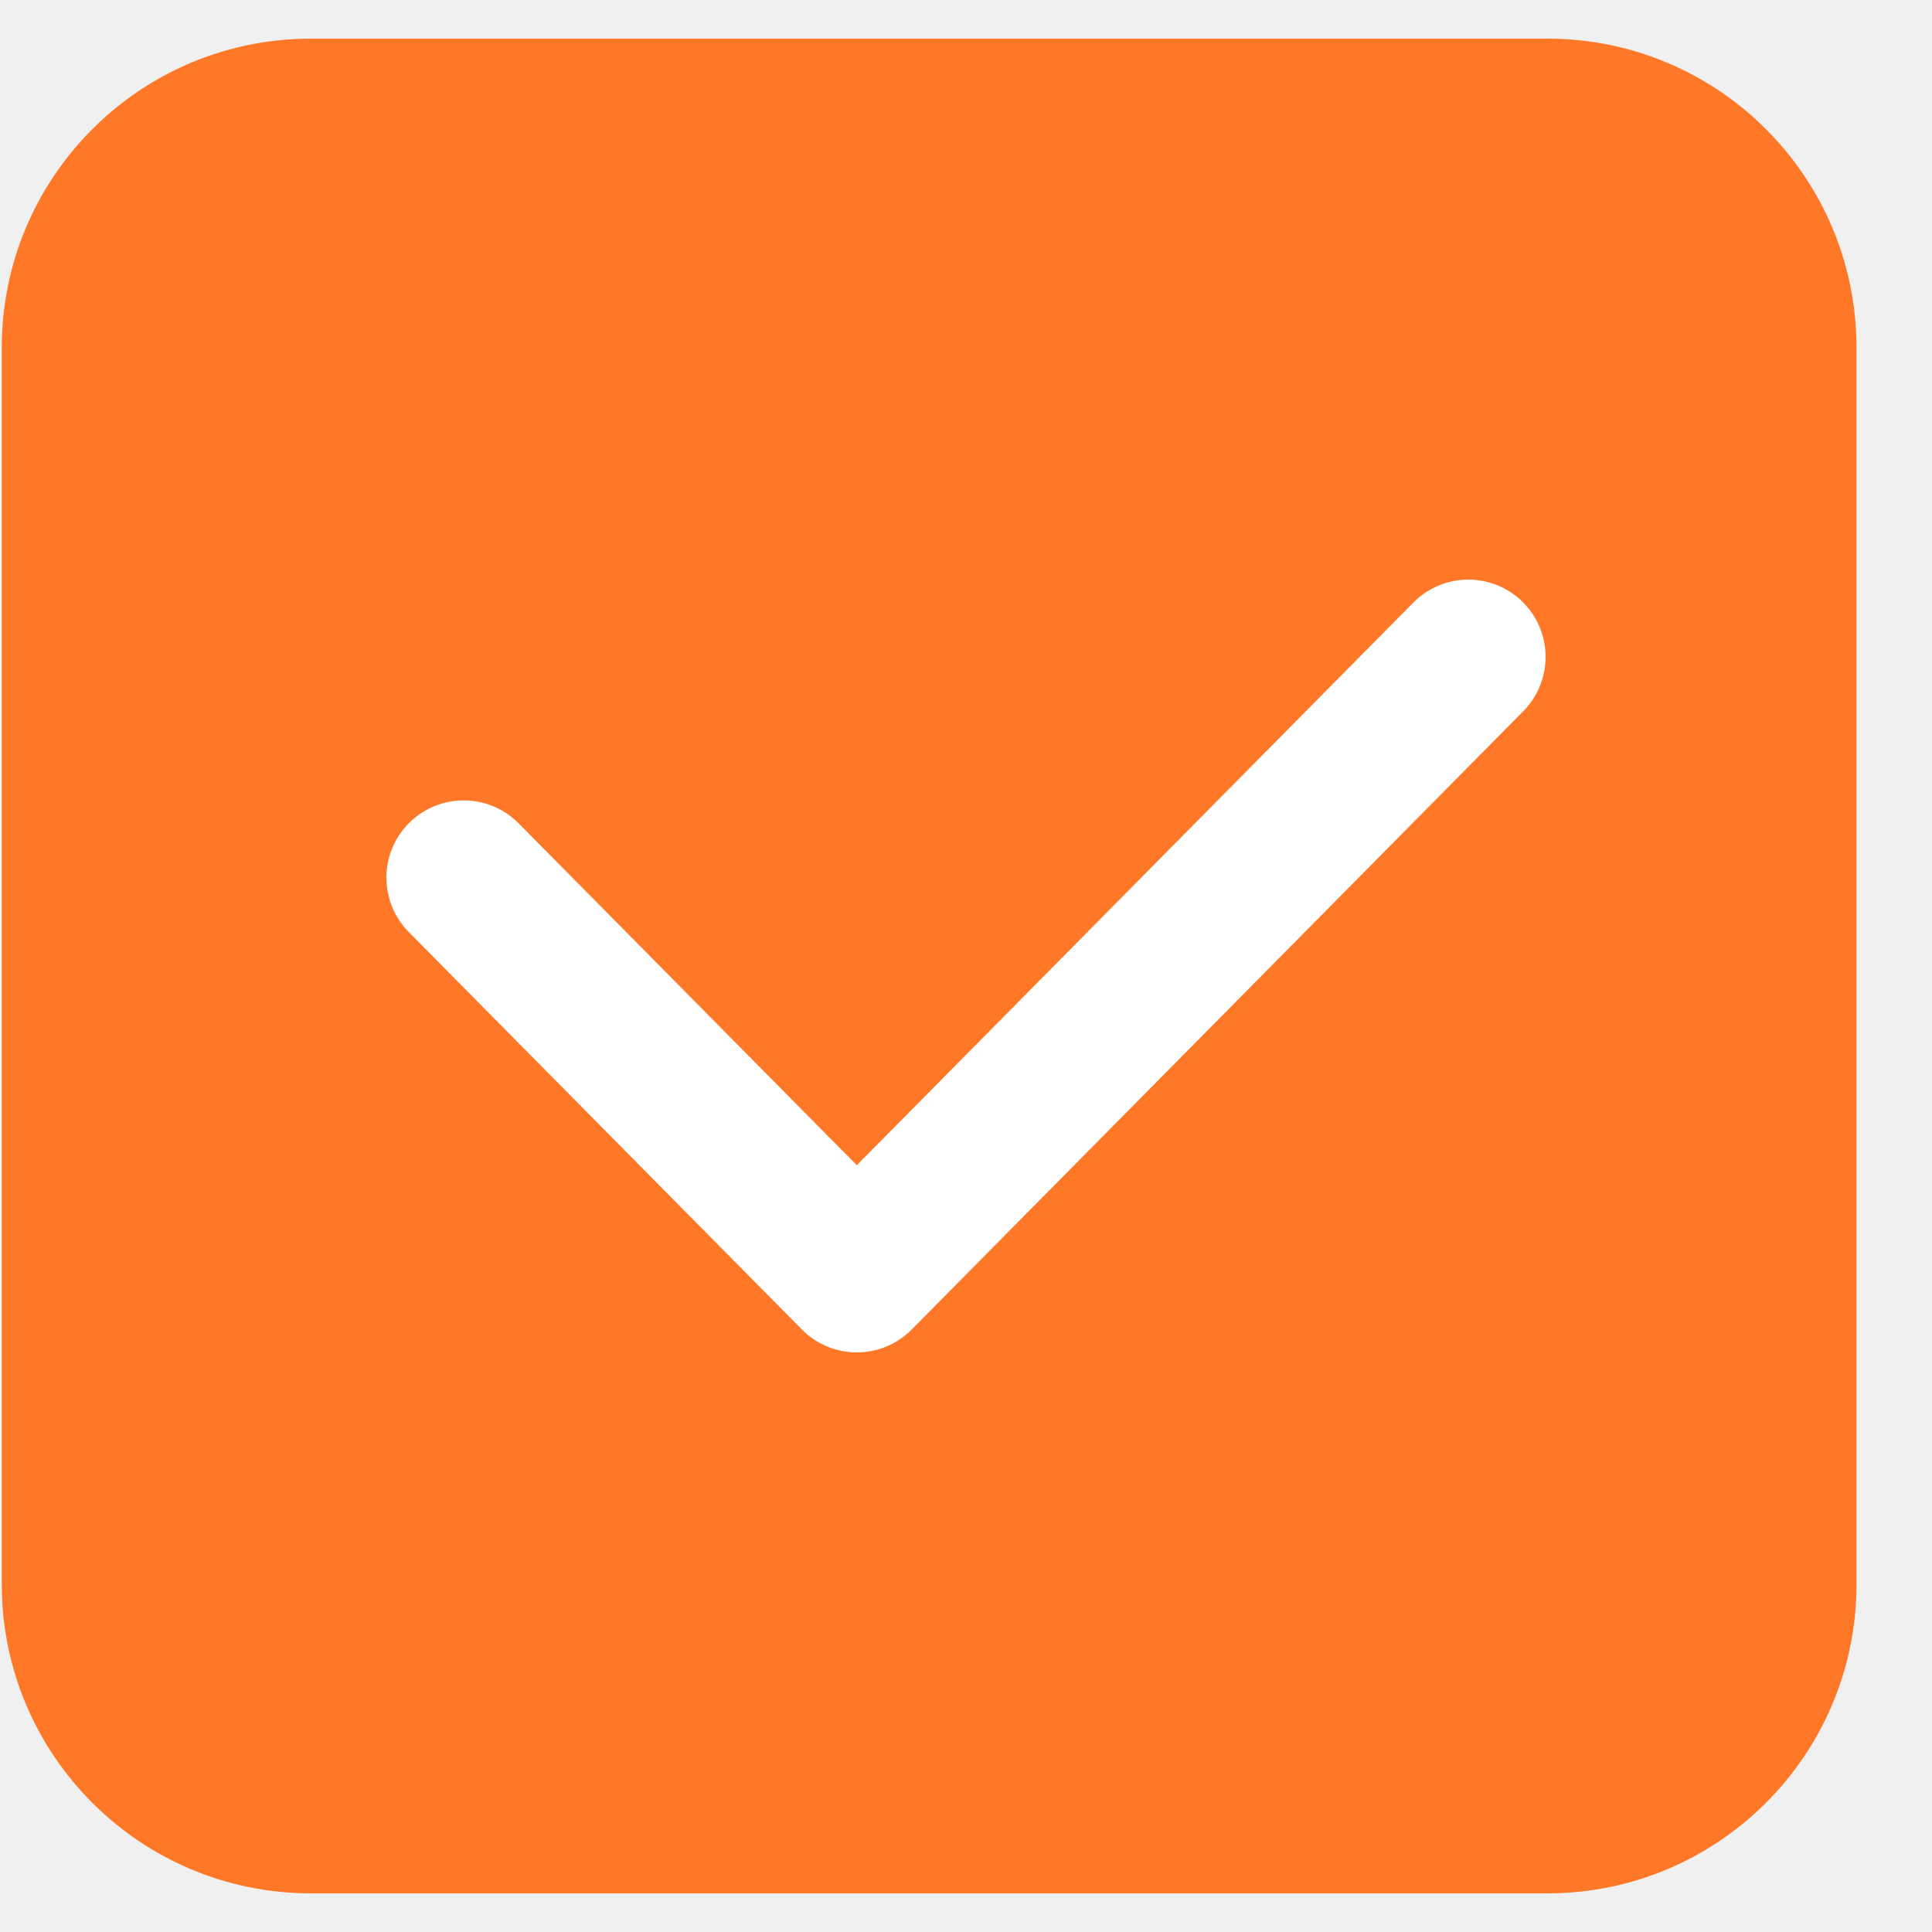
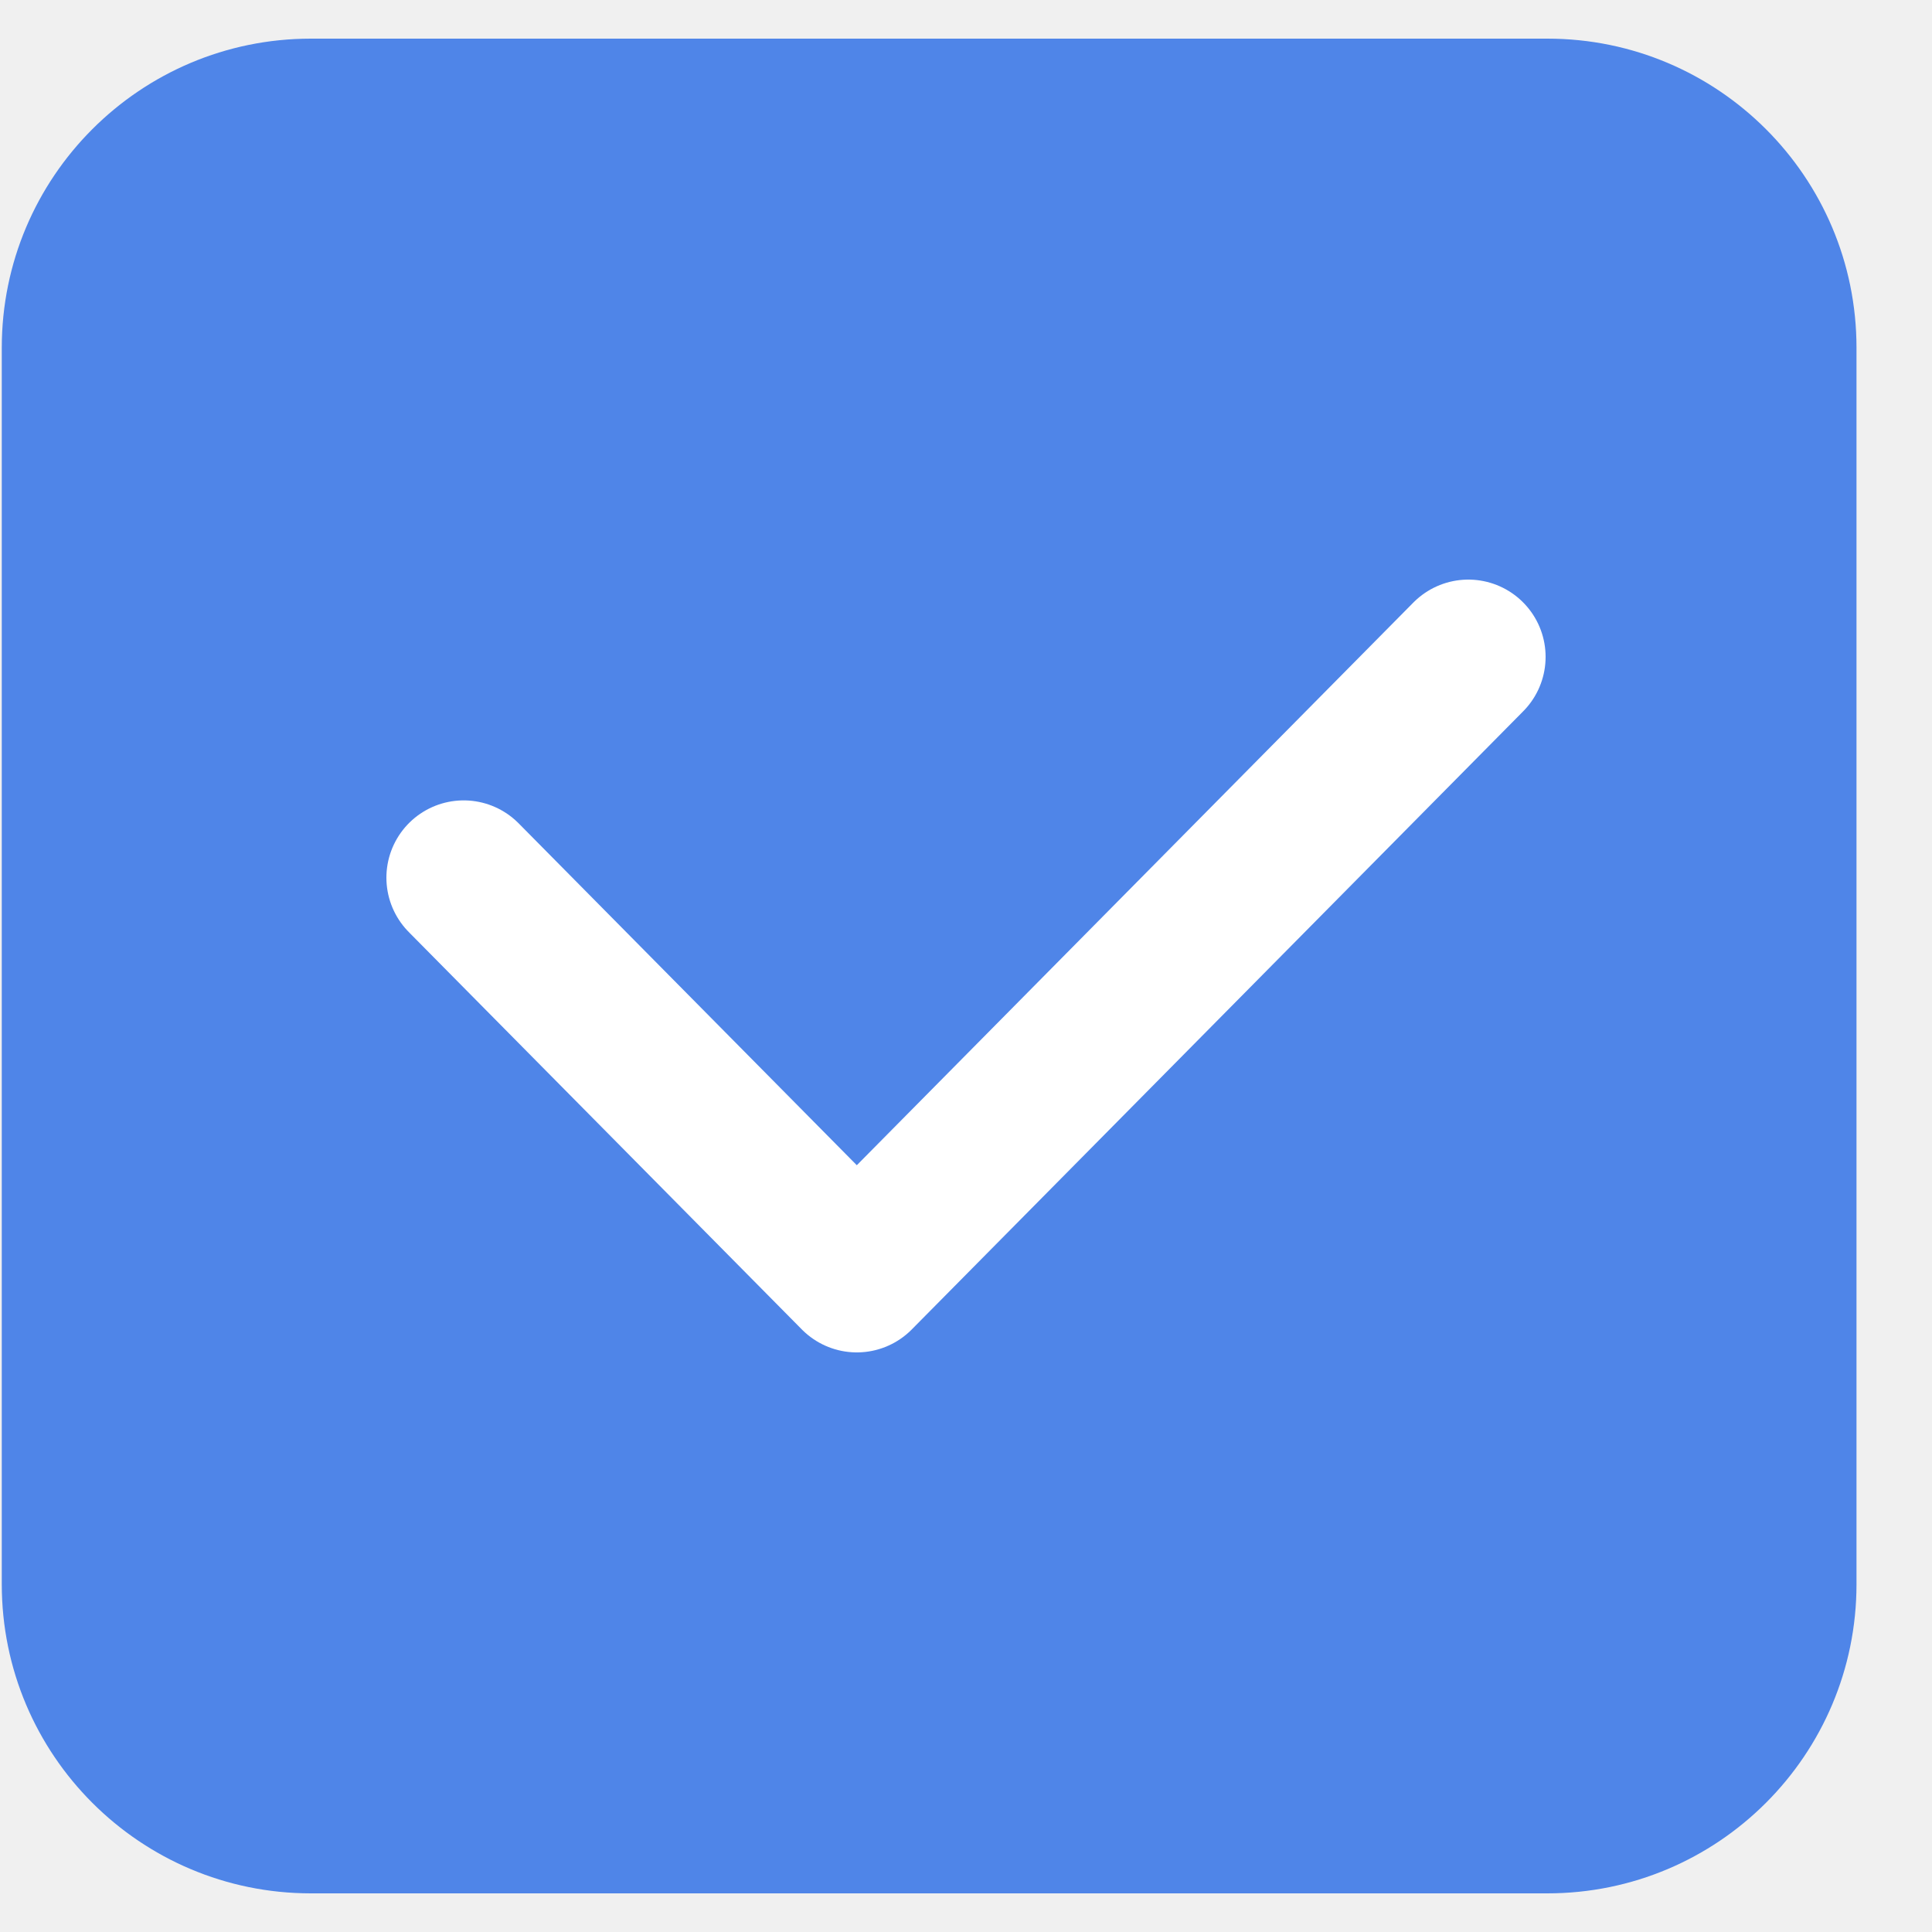
<svg xmlns="http://www.w3.org/2000/svg" width="25" height="25" viewBox="0 0 25 24" fill="none">
-   <rect x=".023" width="24" height="24" rx="4" fill="#FF7827" />
+   <rect x=".023" width="24" height="24" rx="4" fill="#4F85E8" />
  <path d="M6 10.857 11.087 16 19 8" stroke="#fff" stroke-width="2" stroke-linecap="round" stroke-linejoin="round" />
</svg>
